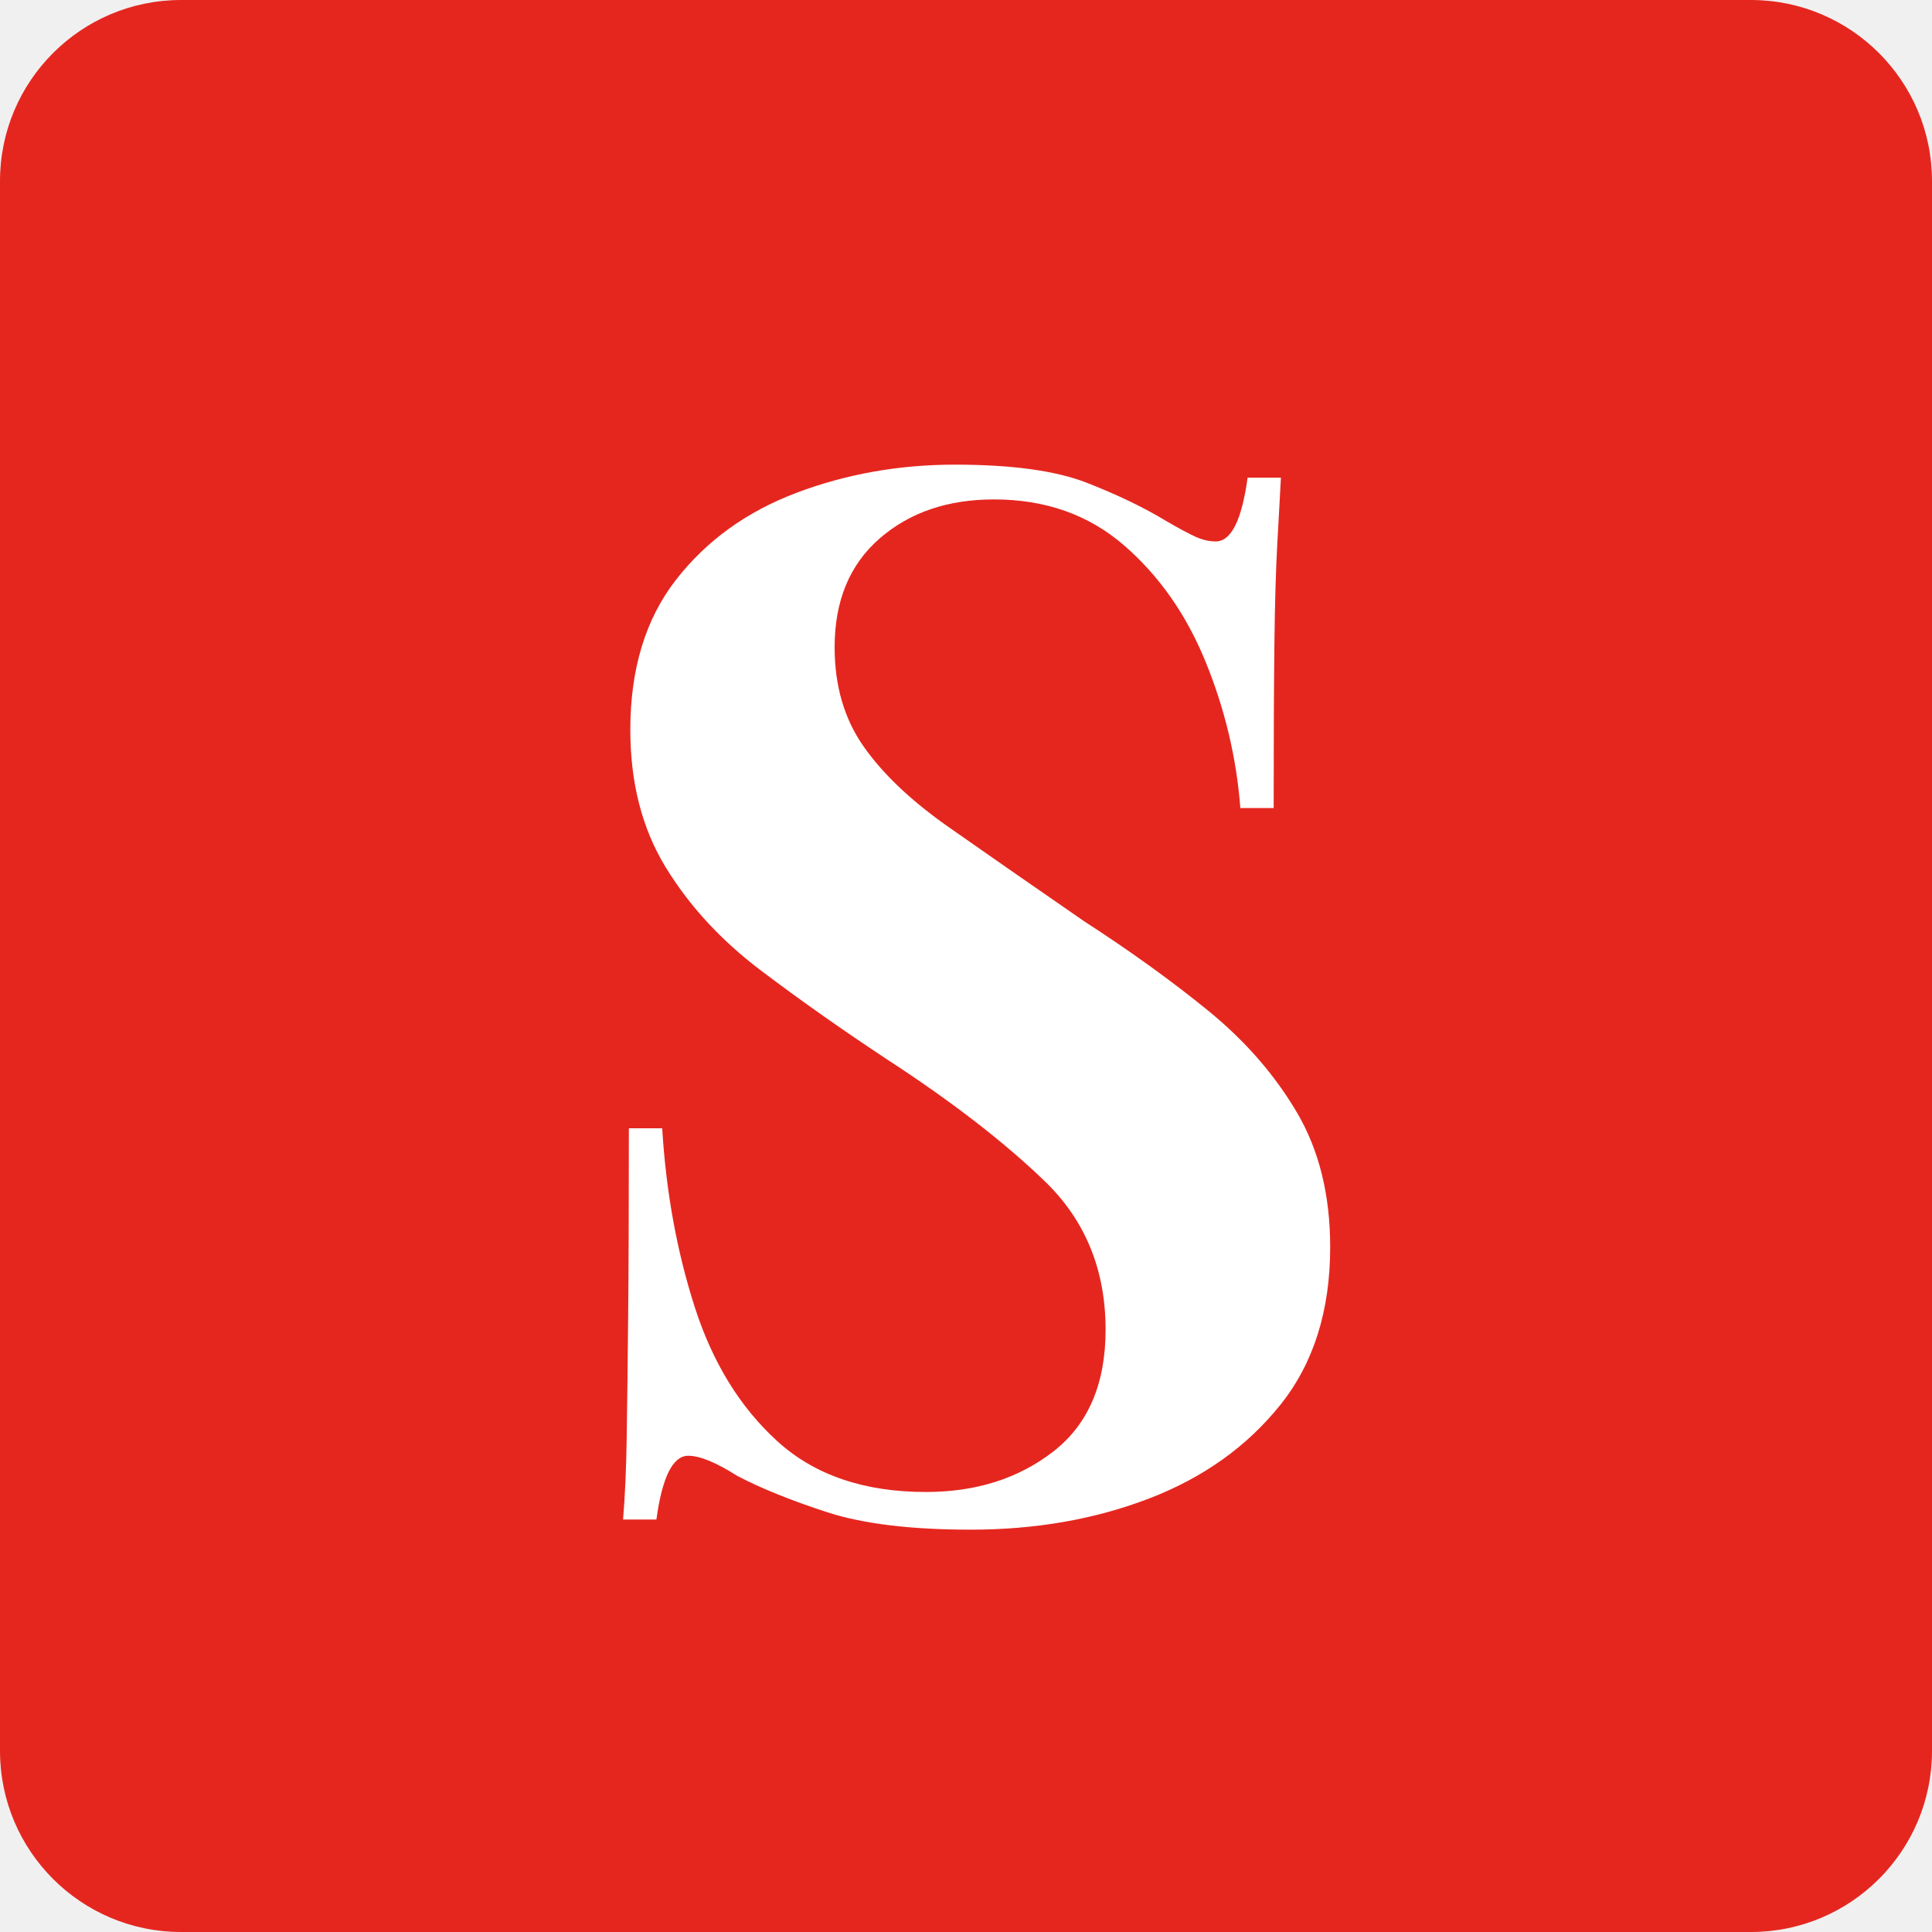
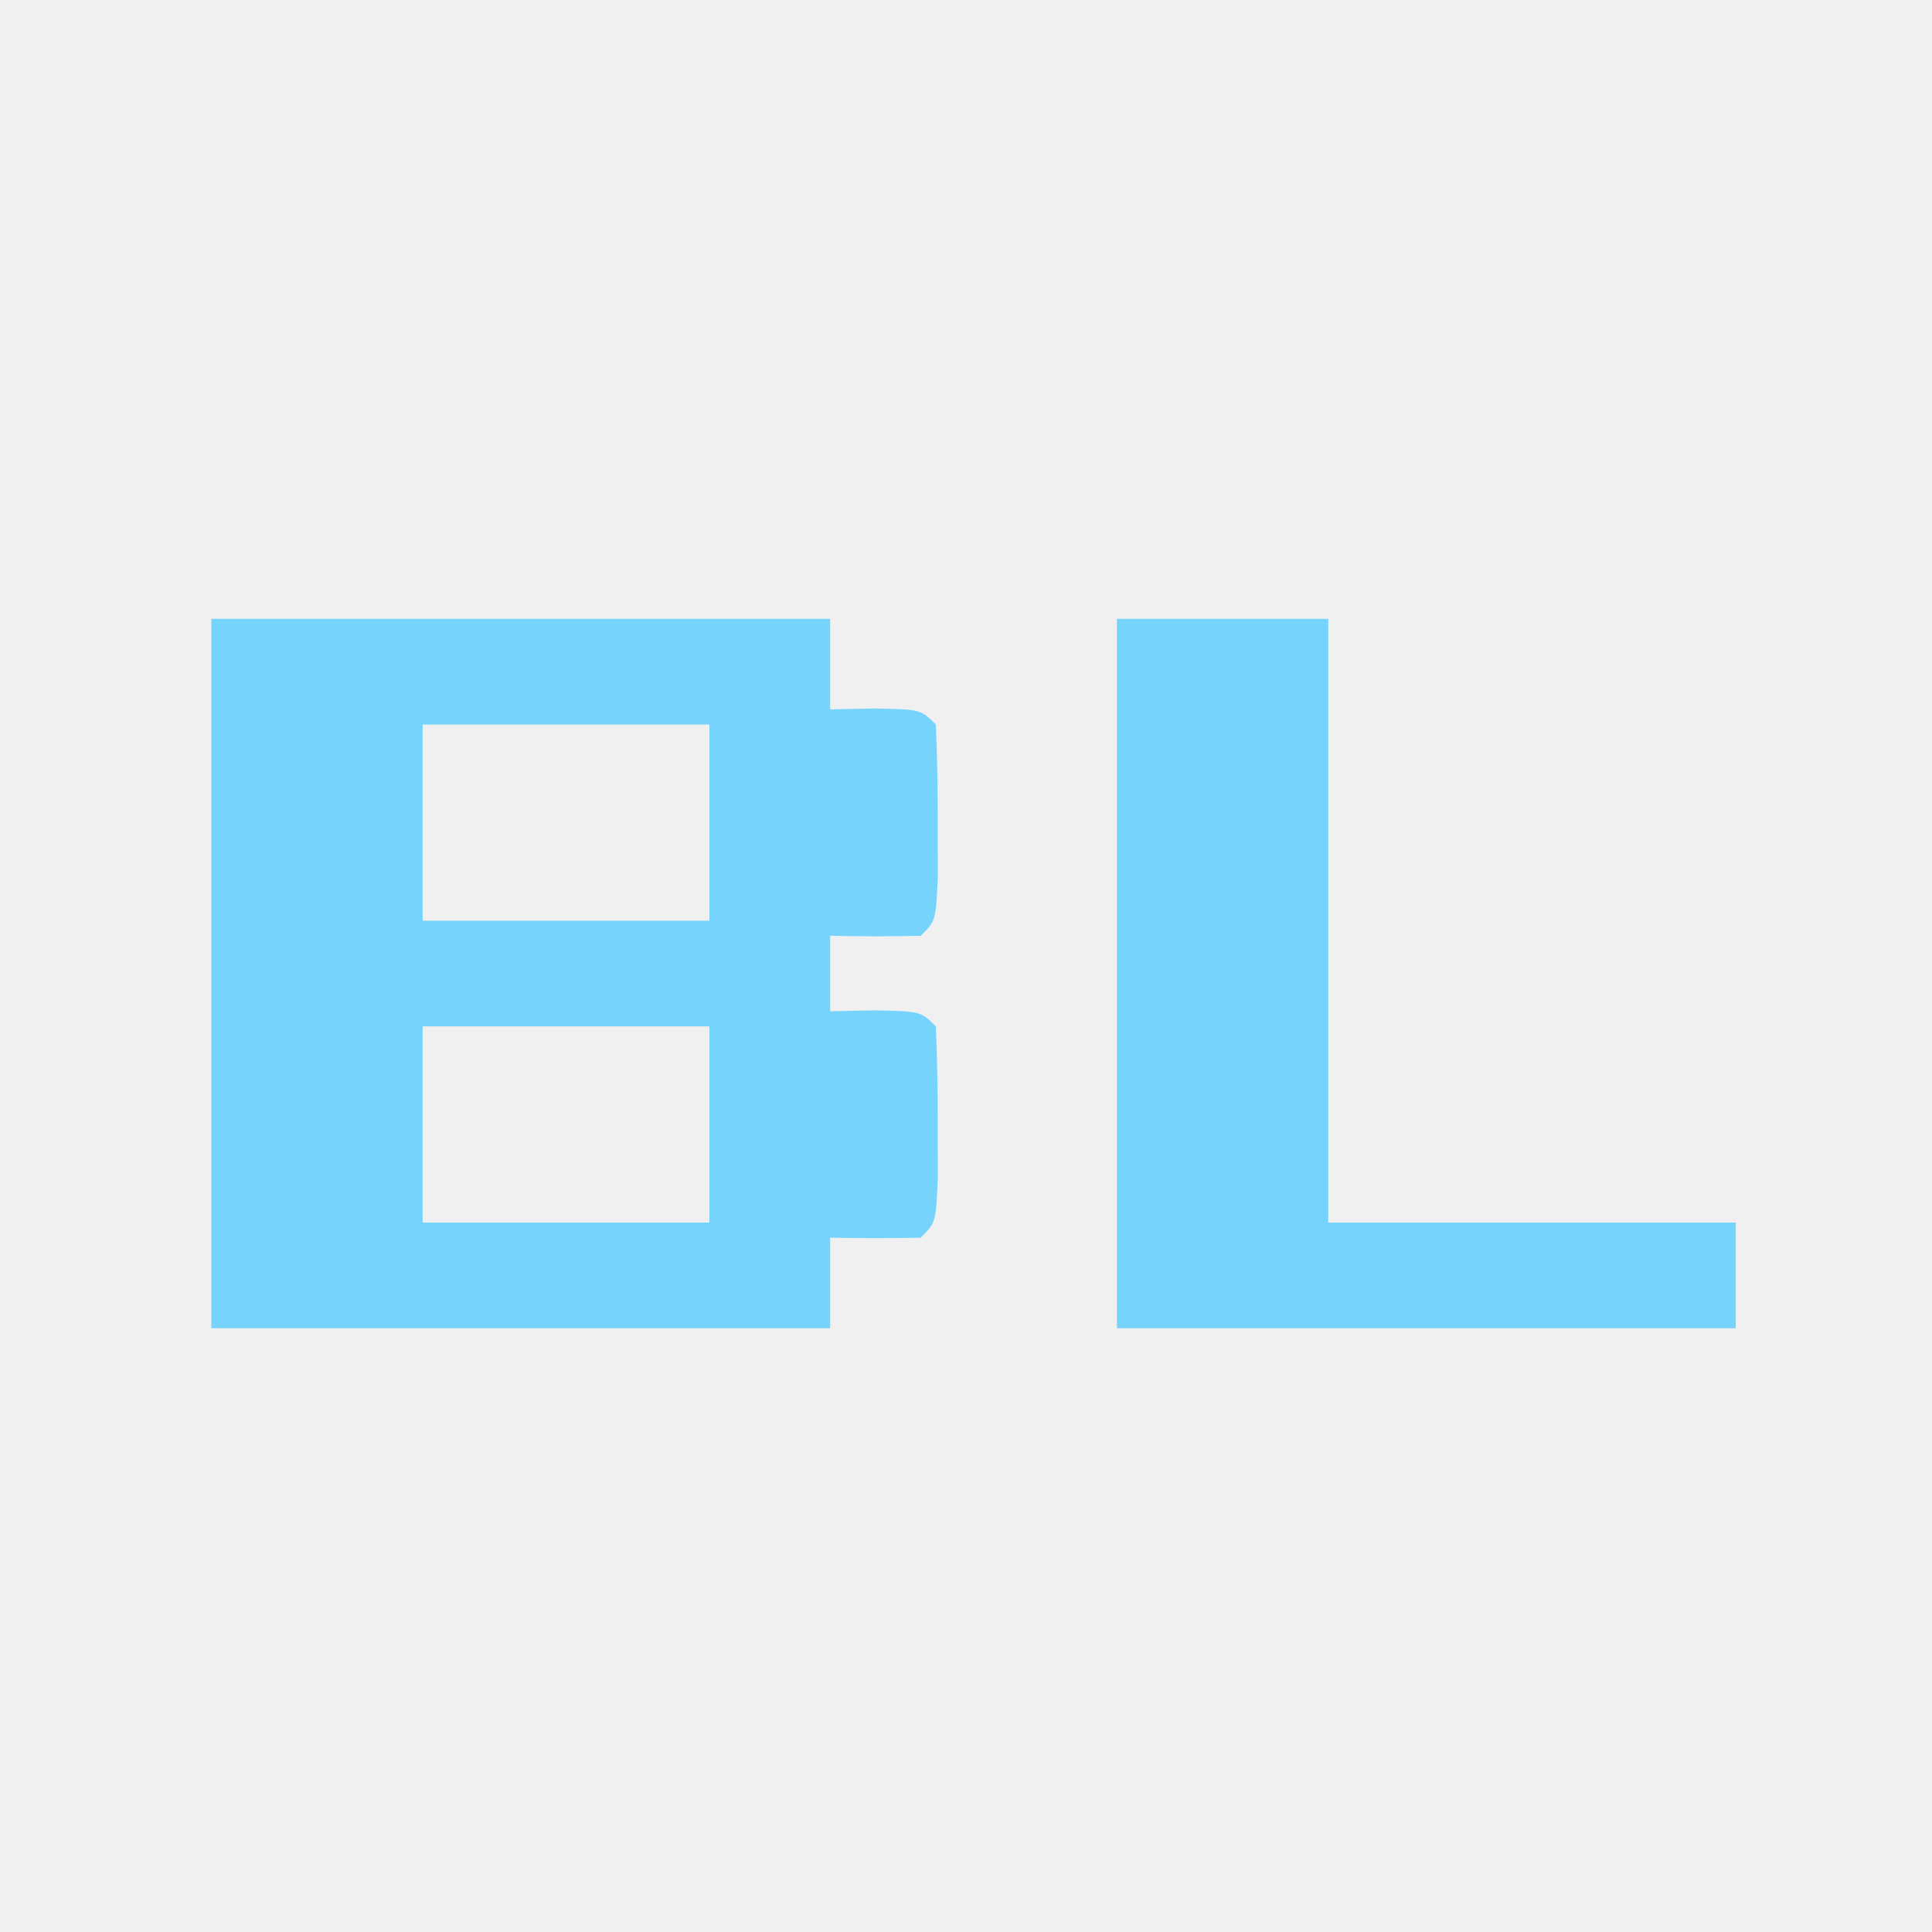
- <svg xmlns="http://www.w3.org/2000/svg" width="32px" height="32px" viewBox="0 0 32 32" version="1.1">
-   <g id="Page-1" stroke="none" stroke-width="1" fill="none" fill-rule="evenodd">
-     <g id="Group">
-       <rect id="Rectangle" fill="#E5261F" x="0" y="0" width="32" height="32" rx="3" />
-       <path d="M16.08,25.336 C17.152,25.336 18.136,25.164 19.032,24.82 C19.928,24.476 20.652,23.96 21.204,23.272 C21.756,22.584 22.032,21.712 22.032,20.656 C22.032,19.792 21.848,19.048 21.48,18.424 C21.112,17.8 20.624,17.24 20.016,16.744 C19.408,16.248 18.72,15.752 17.952,15.256 C17.072,14.648 16.324,14.128 15.708,13.696 C15.092,13.264 14.624,12.82 14.304,12.364 C13.984,11.908 13.824,11.36 13.824,10.72 C13.824,9.952 14.072,9.352 14.568,8.92 C15.064,8.488 15.696,8.272 16.464,8.272 C17.312,8.272 18.028,8.524 18.612,9.028 C19.196,9.532 19.648,10.176 19.968,10.96 C20.288,11.744 20.48,12.552 20.544,13.384 L20.544,13.384 L21.096,13.384 C21.096,12.264 21.1,11.36 21.108,10.672 C21.116,9.984 21.132,9.428 21.156,9.004 L21.17,8.757 C21.188,8.437 21.203,8.155 21.216,7.912 L21.216,7.912 L20.664,7.912 C20.568,8.616 20.392,8.968 20.136,8.968 C20.024,8.968 19.908,8.94 19.788,8.884 C19.668,8.828 19.512,8.744 19.32,8.632 C18.952,8.408 18.512,8.196 18,7.996 C17.488,7.796 16.76,7.696 15.816,7.696 C14.888,7.696 14.012,7.852 13.188,8.164 C12.364,8.476 11.7,8.956 11.196,9.604 C10.692,10.252 10.44,11.08 10.44,12.088 C10.44,12.968 10.636,13.728 11.028,14.368 C11.42,15.008 11.944,15.576 12.6,16.072 C13.256,16.568 13.96,17.064 14.712,17.56 C15.768,18.248 16.632,18.916 17.304,19.564 C17.976,20.212 18.312,21.032 18.312,22.024 C18.312,22.92 18.024,23.592 17.448,24.04 C16.872,24.488 16.168,24.712 15.336,24.712 C14.312,24.712 13.492,24.432 12.876,23.872 C12.26,23.312 11.804,22.572 11.508,21.652 C11.212,20.732 11.032,19.744 10.968,18.688 L10.968,18.688 L10.416,18.688 C10.416,19.952 10.412,20.996 10.404,21.82 C10.396,22.644 10.388,23.312 10.38,23.824 C10.372,24.336 10.352,24.784 10.32,25.168 L10.32,25.168 L10.872,25.168 C10.968,24.464 11.144,24.112 11.4,24.112 C11.592,24.112 11.864,24.224 12.216,24.448 C12.616,24.656 13.112,24.856 13.704,25.048 C14.296,25.24 15.088,25.336 16.08,25.336 Z" id="S" fill="#FFFFFF" fill-rule="nonzero" />
-     </g>
-   </g>
+ <svg xmlns="http://www.w3.org/2000/svg" version="1.1" width="128" height="128">
+   <path d="M0 0 C13.53 0 27.06 0 41 0 C41 1.98 41 3.96 41 6 C41.969 5.979 42.939 5.959 43.938 5.938 C47 6 47 6 48 7 C48.099 9.165 48.13 11.333 48.125 13.5 C48.129 15.279 48.129 15.279 48.133 17.094 C48 20 48 20 47 21 C45 21.041 43 21.043 41 21 C41 22.65 41 24.3 41 26 C42.454 25.969 42.454 25.969 43.938 25.938 C47 26 47 26 48 27 C48.099 29.165 48.13 31.333 48.125 33.5 C48.129 35.279 48.129 35.279 48.133 37.094 C48 40 48 40 47 41 C45 41.041 43 41.043 41 41 C41 42.98 41 44.96 41 47 C27.47 47 13.94 47 0 47 C0 31.49 0 15.98 0 0 Z M14 7 C14 11.29 14 15.58 14 20 C20.27 20 26.54 20 33 20 C33 15.71 33 11.42 33 7 C26.73 7 20.46 7 14 7 Z M14 27 C14 31.29 14 35.58 14 40 C20.27 40 26.54 40 33 40 C33 35.71 33 31.42 33 27 C26.73 27 20.46 27 14 27 Z " fill="#76D3FC" transform="translate(14,41)" />
+   <path d="M0 0 C4.62 0 9.24 0 14 0 C14 13.2 14 26.4 14 40 C22.91 40 31.82 40 41 40 C41 42.31 41 44.62 41 47 C27.47 47 13.94 47 0 47 C0 31.49 0 15.98 0 0 Z " fill="#76D4FC" transform="translate(74,41)" />
</svg>
